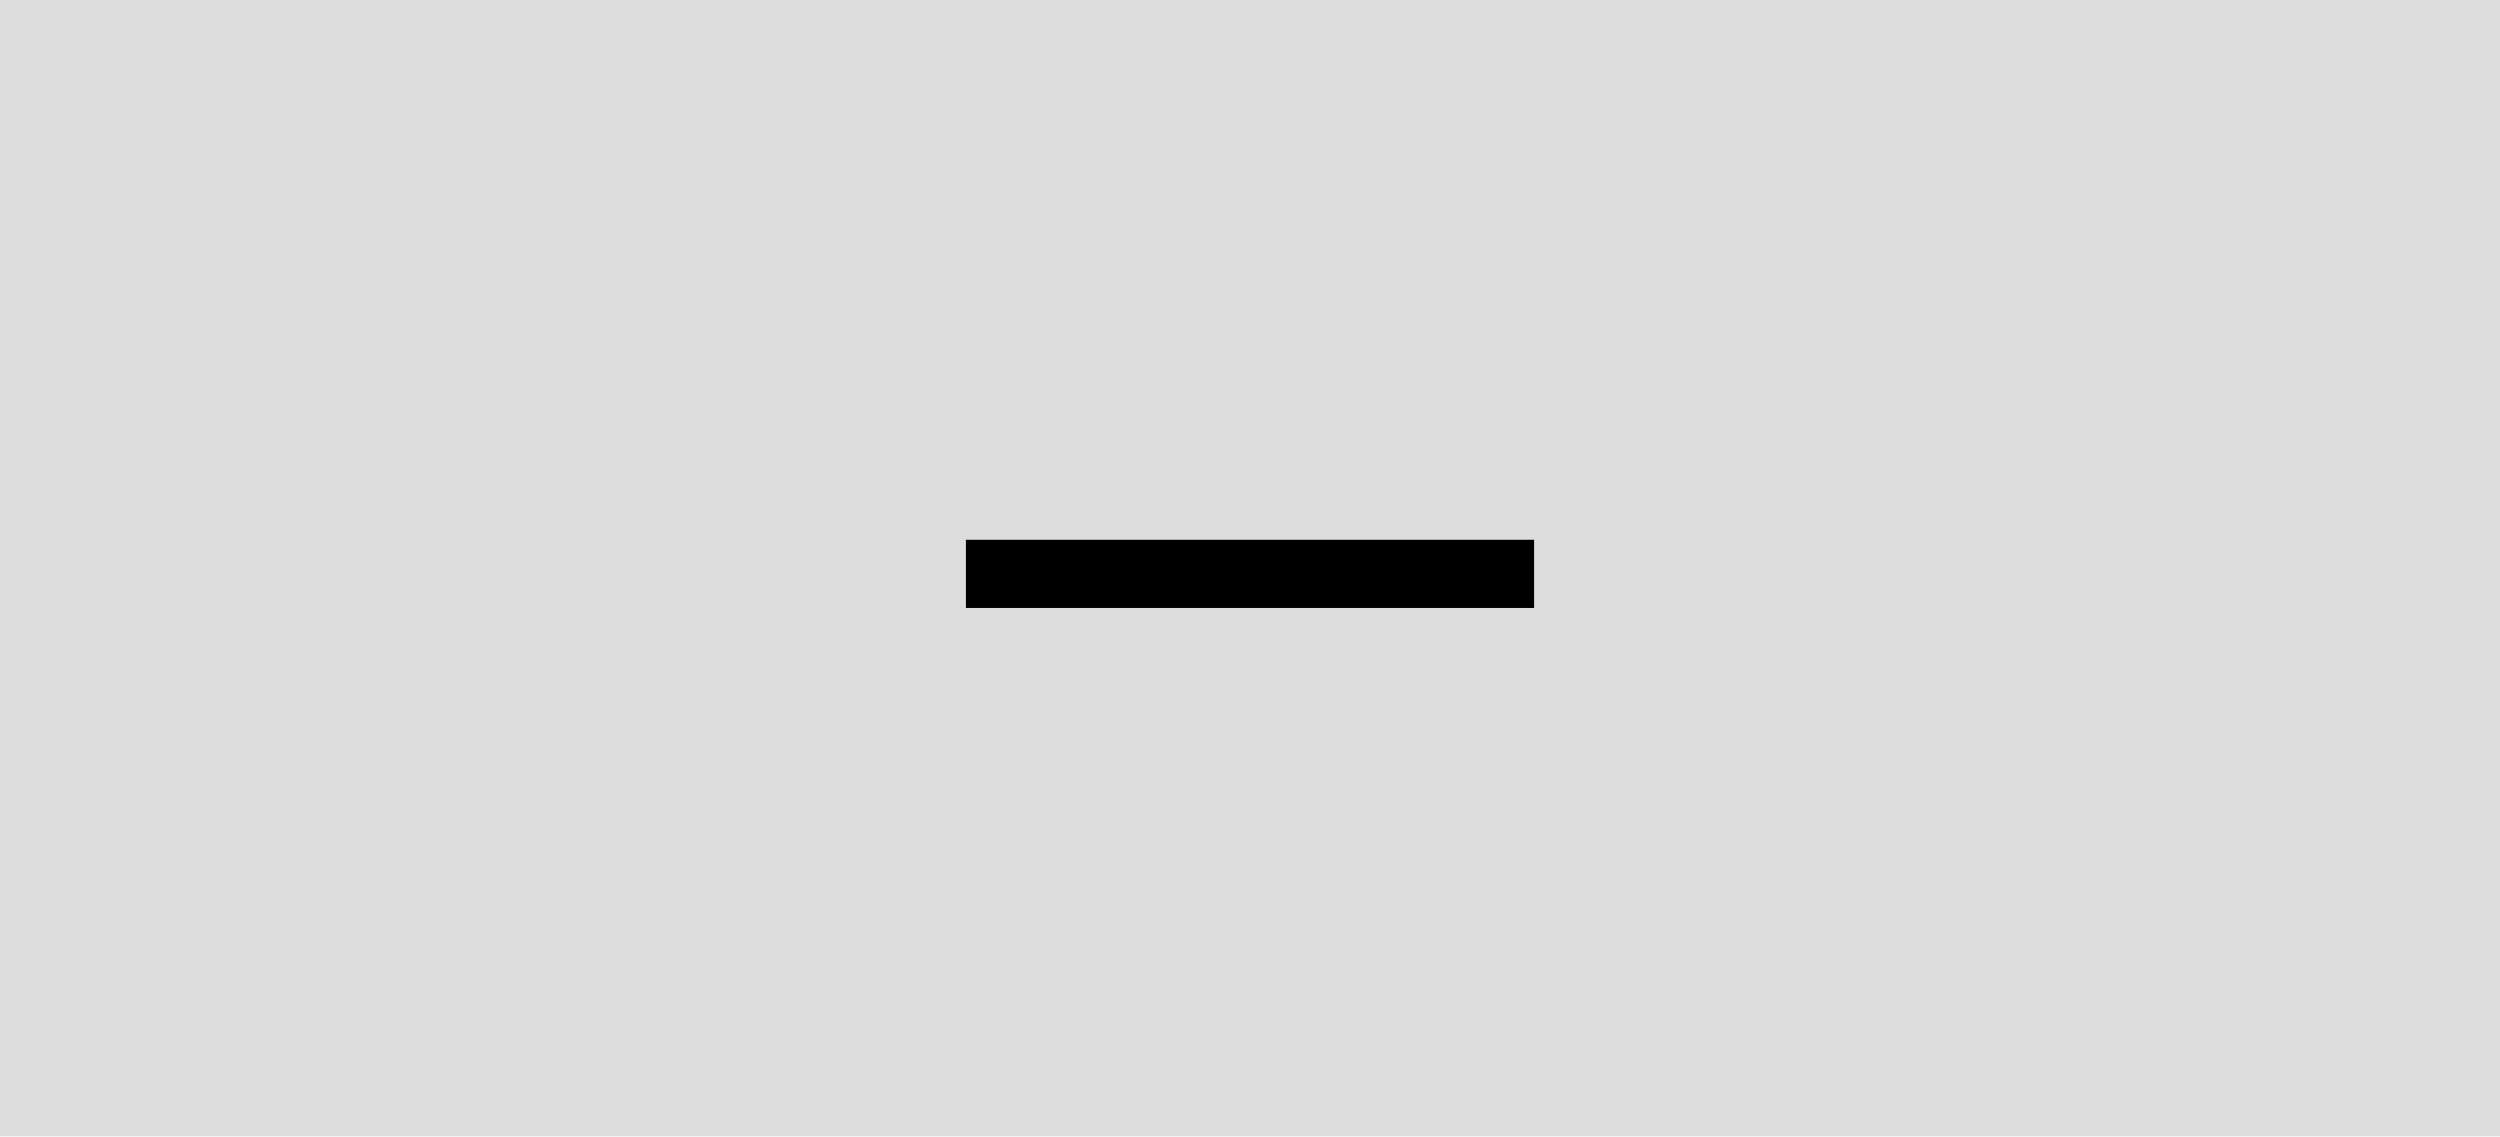
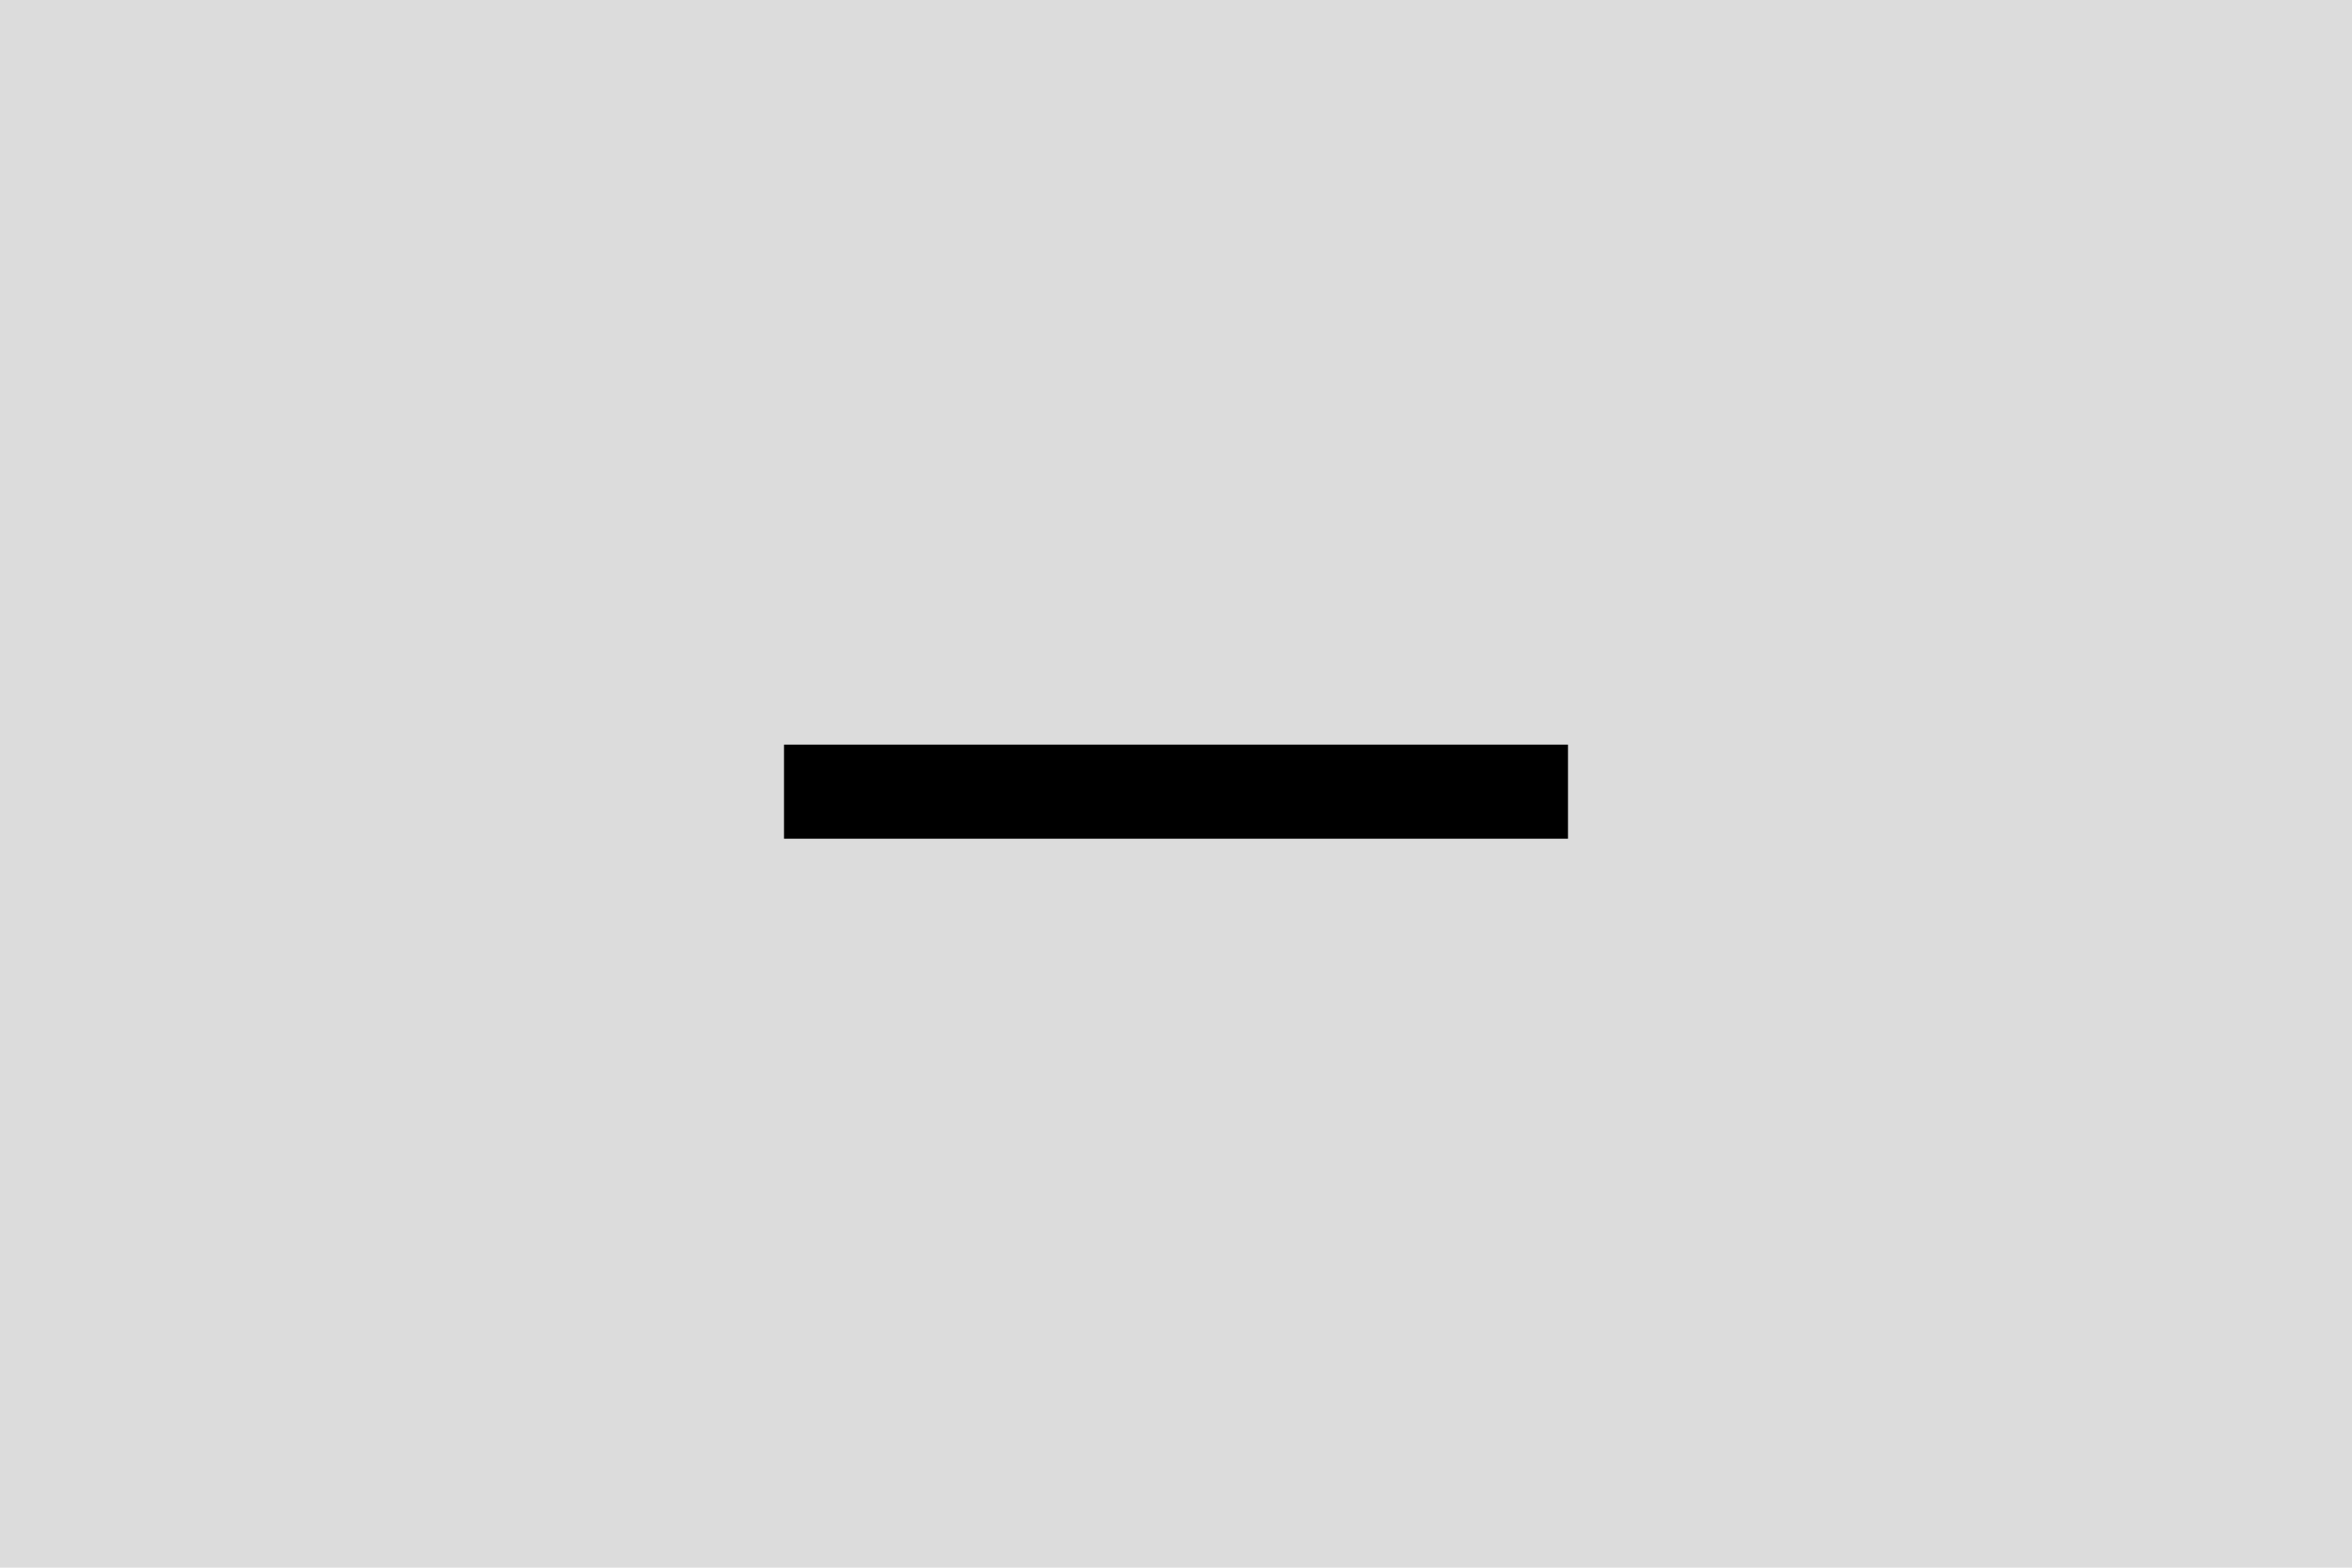
- <svg xmlns="http://www.w3.org/2000/svg" width="44" height="20" viewBox="0 0 44 20">
-   <rect width="44" height="20" fill="currentColor" fill-opacity="0.14" />
-   <rect x="17" y="9.5" width="10" height="1.2" fill="currentColor" />
+ <svg xmlns="http://www.w3.org/2000/svg" width="30" height="20" viewBox="0 0 30 20">
+   <rect width="30" height="20" fill="currentColor" fill-opacity="0.14" />
+   <rect x="10" y="9.5" width="10" height="1.2" fill="currentColor" />
</svg>
